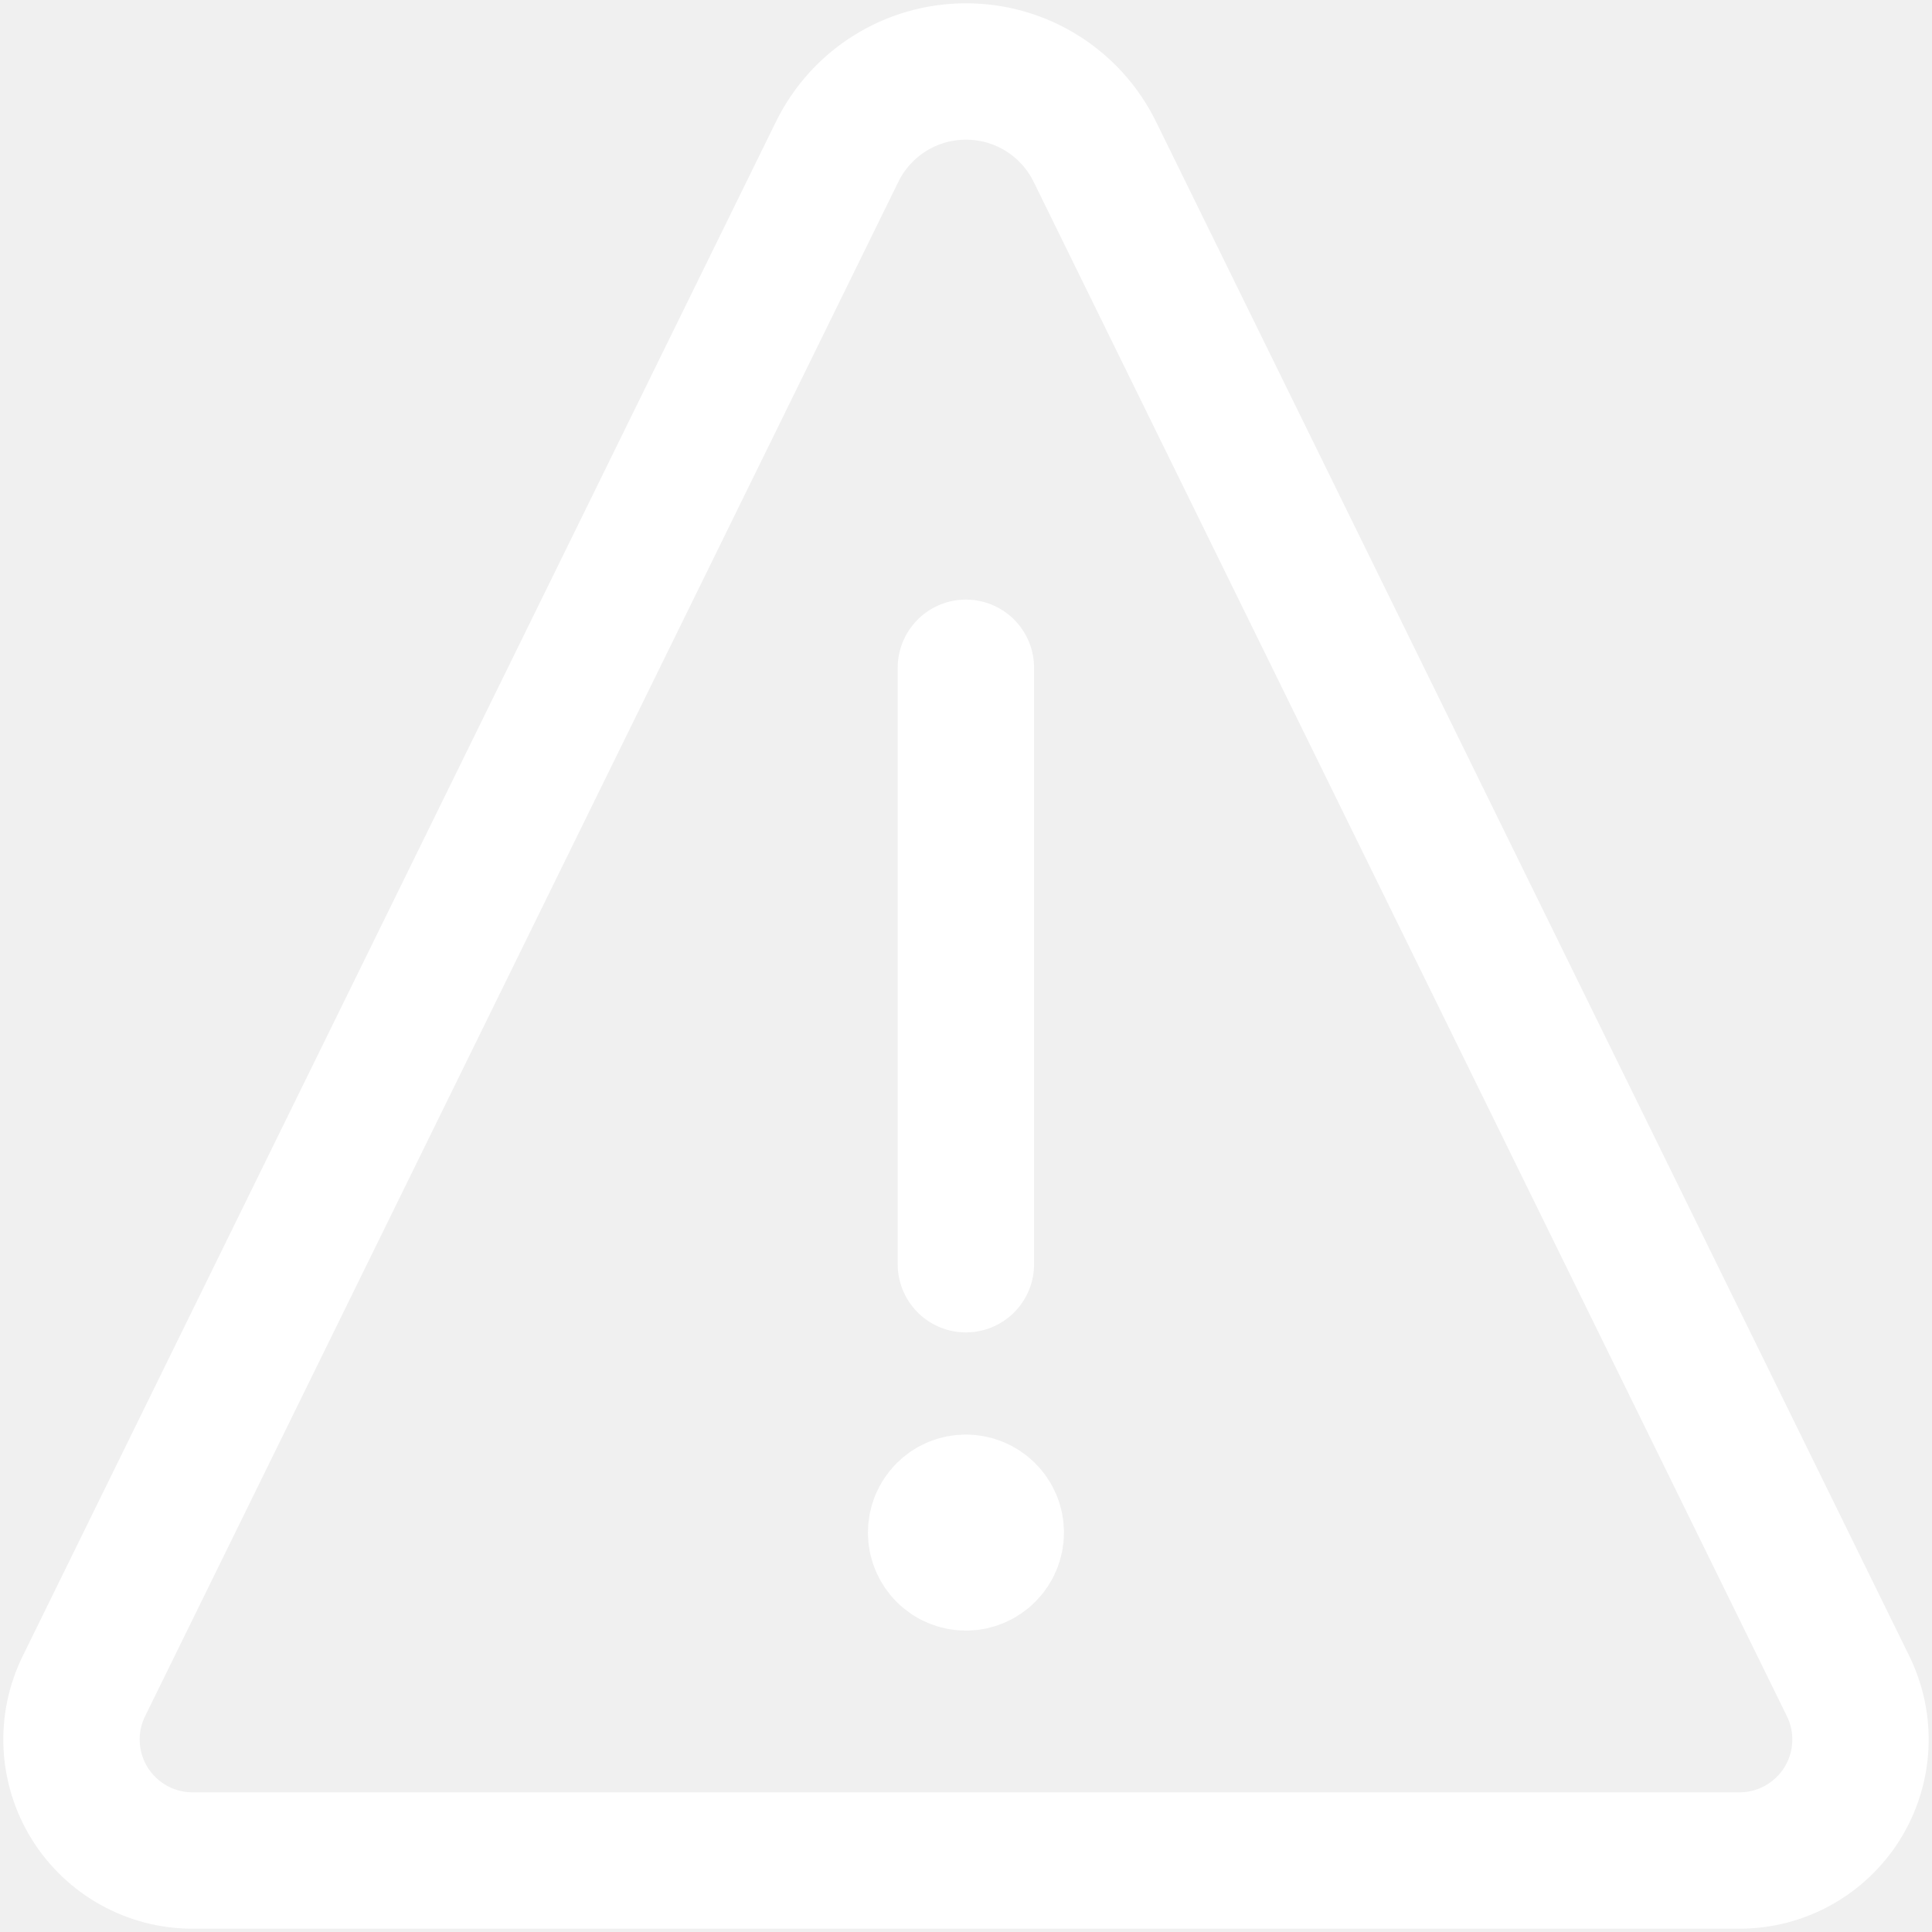
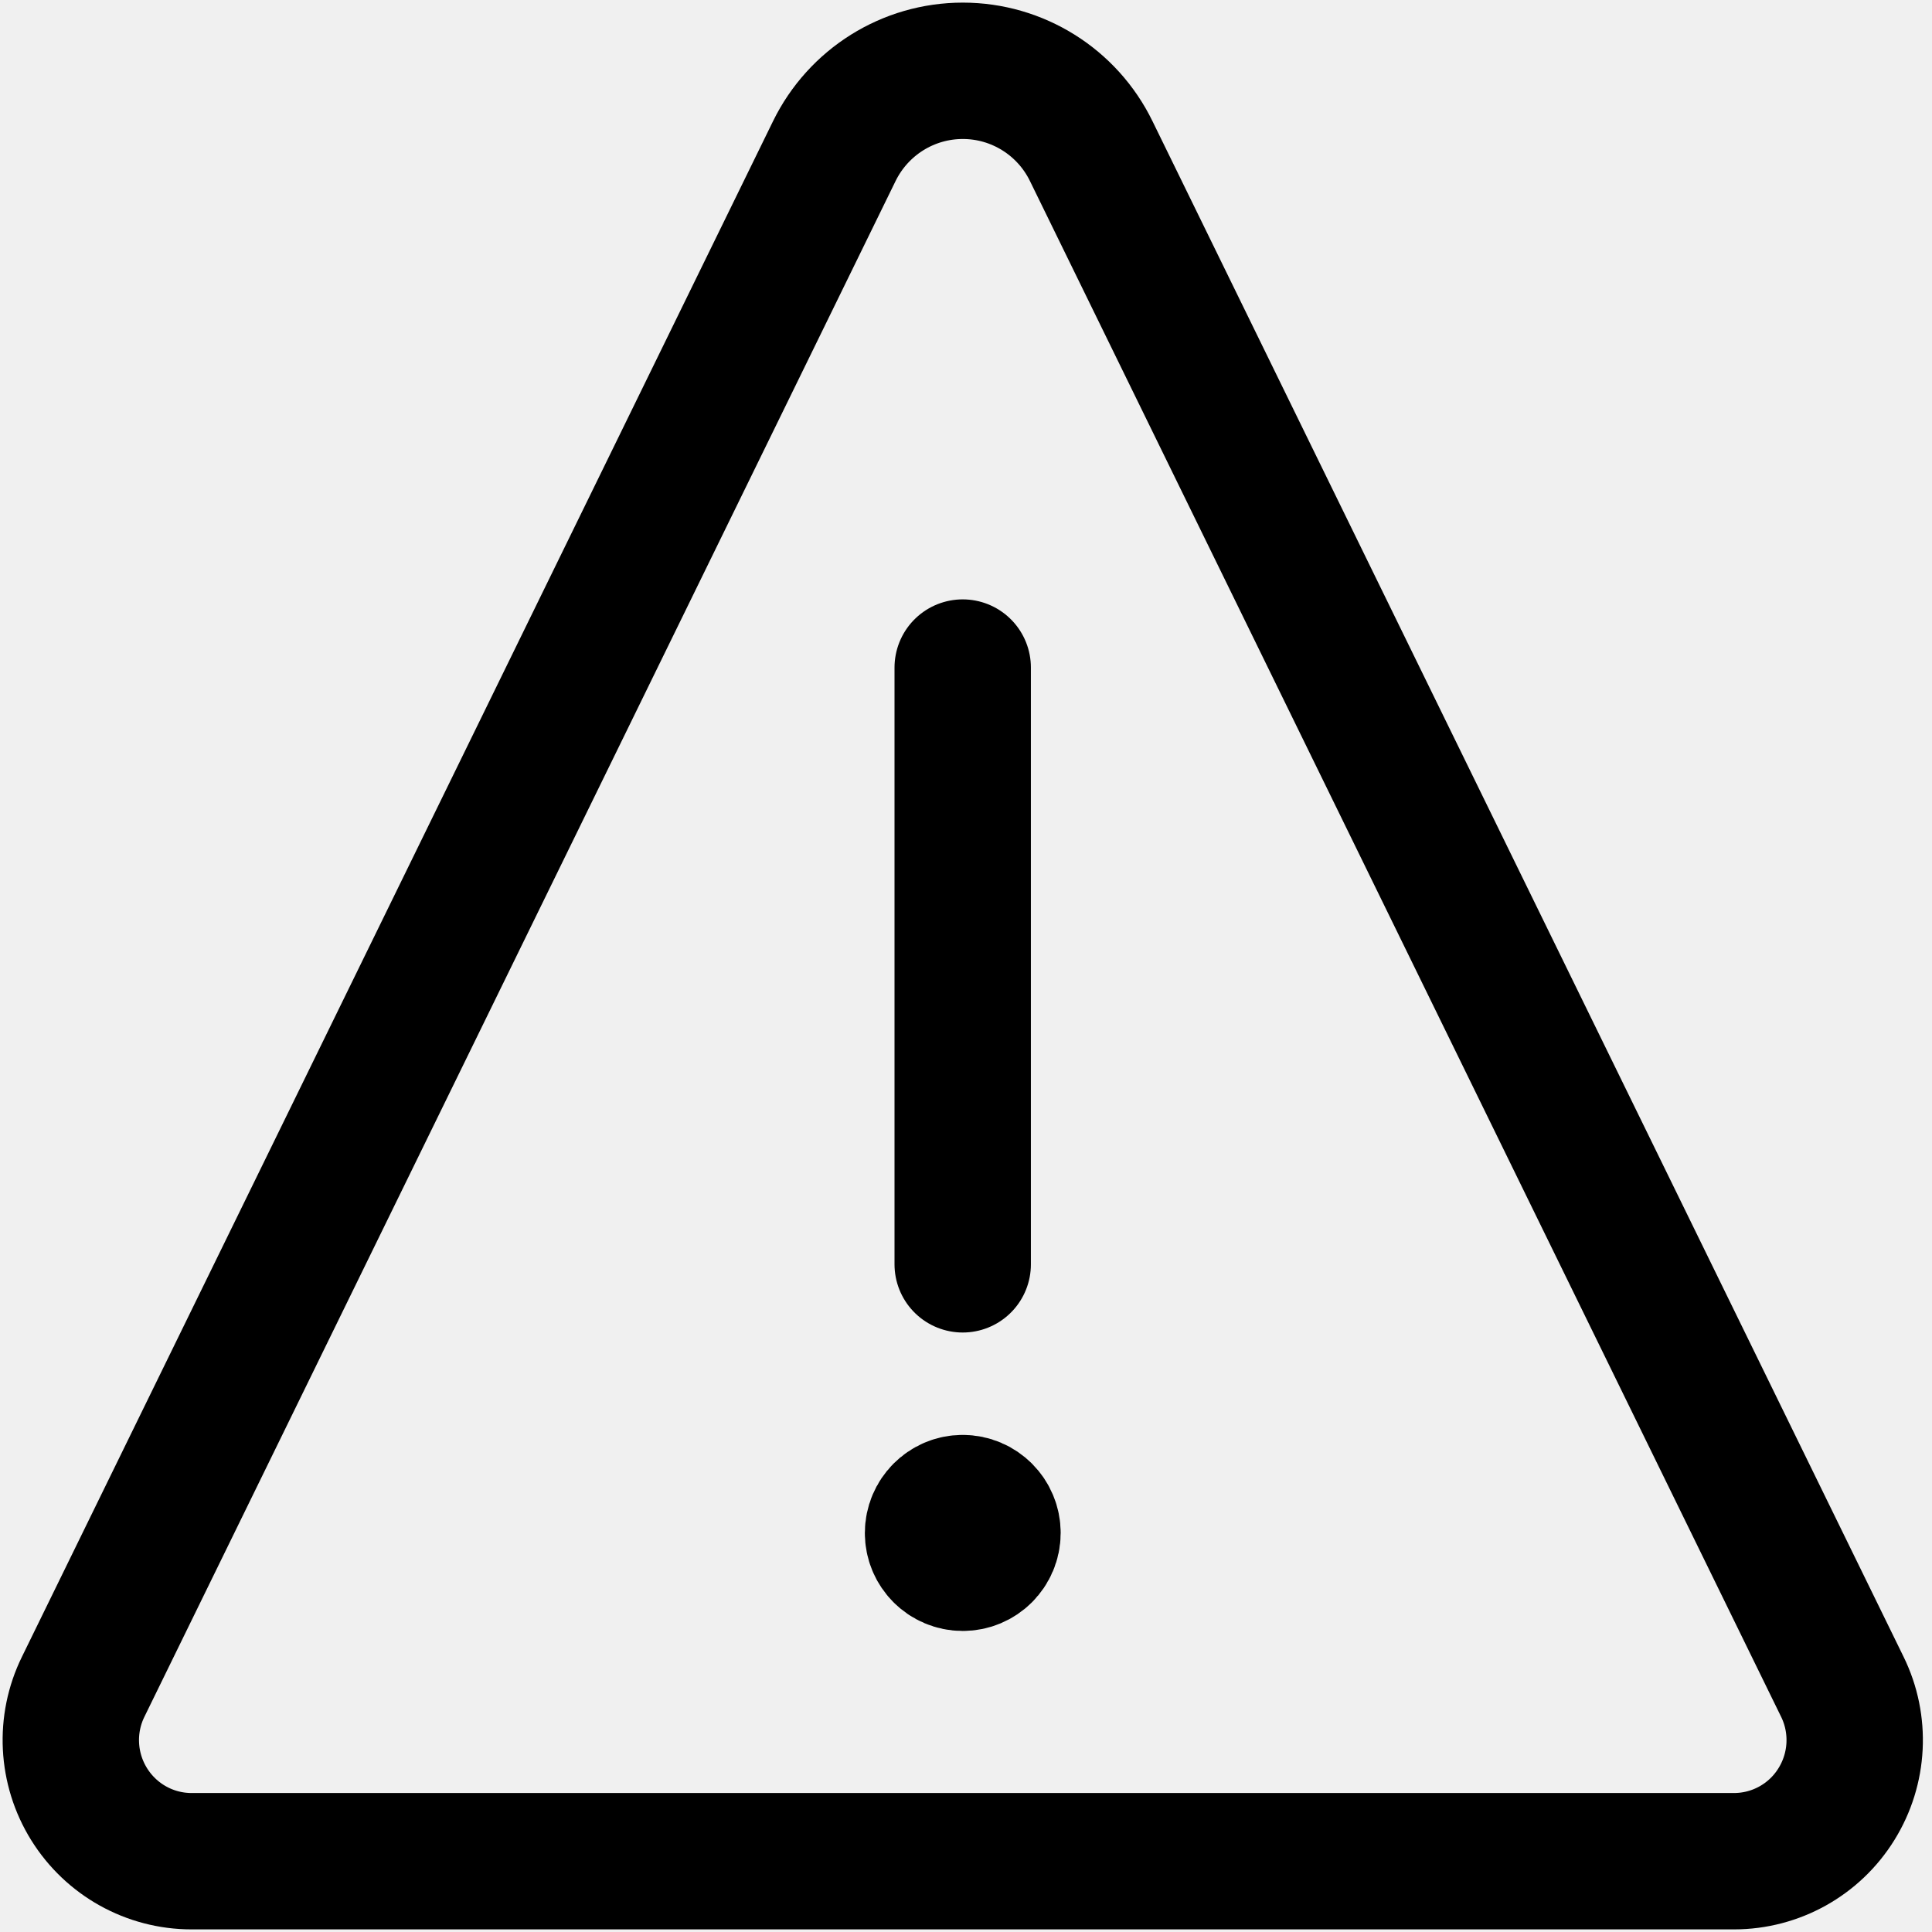
<svg xmlns="http://www.w3.org/2000/svg" width="17" height="17" viewBox="0 0 17 17" fill="none">
-   <path d="M8.499 13.223C8.354 13.223 8.237 13.34 8.237 13.485C8.237 13.63 8.354 13.748 8.499 13.748C8.644 13.748 8.762 13.63 8.762 13.485C8.762 13.34 8.644 13.223 8.499 13.223V13.223" stroke="white" stroke-width="1.2" stroke-linecap="round" stroke-linejoin="round" />
-   <path d="M8.499 11.124V5.876" stroke="white" stroke-width="1.2" stroke-linecap="round" />
-   <path fill-rule="evenodd" clip-rule="evenodd" d="M9.634 1.336C9.422 0.903 8.982 0.629 8.5 0.629C8.018 0.629 7.578 0.903 7.366 1.336L0.738 14.837C0.576 15.167 0.596 15.557 0.79 15.869C0.985 16.181 1.326 16.371 1.694 16.371H15.306C15.674 16.371 16.015 16.181 16.21 15.869C16.404 15.557 16.424 15.167 16.262 14.837L9.634 1.336Z" stroke="white" stroke-width="1.2" stroke-linecap="round" stroke-linejoin="round" />
+   <path d="M8.471 13.226C8.327 13.226 8.21 13.344 8.21 13.489C8.21 13.634 8.327 13.751 8.471 13.751C8.616 13.751 8.733 13.634 8.733 13.489C8.733 13.344 8.616 13.226 8.471 13.226V13.226" stroke="black" stroke-width="1.2" stroke-linecap="round" stroke-linejoin="round" />
+   <path d="M8.471 11.125V5.874" stroke="black" stroke-width="1.2" stroke-linecap="round" />
+   <path fill-rule="evenodd" clip-rule="evenodd" d="M9.602 1.33C9.391 0.897 8.952 0.623 8.472 0.623C7.991 0.623 7.553 0.897 7.341 1.33L0.732 14.842C0.57 15.172 0.59 15.563 0.784 15.875C0.978 16.187 1.318 16.377 1.685 16.377H15.258C15.625 16.377 15.966 16.187 16.159 15.875C16.353 15.563 16.373 15.172 16.211 14.842L9.602 1.33Z" stroke="black" stroke-width="1.2" stroke-linecap="round" stroke-linejoin="round" />
</svg>
